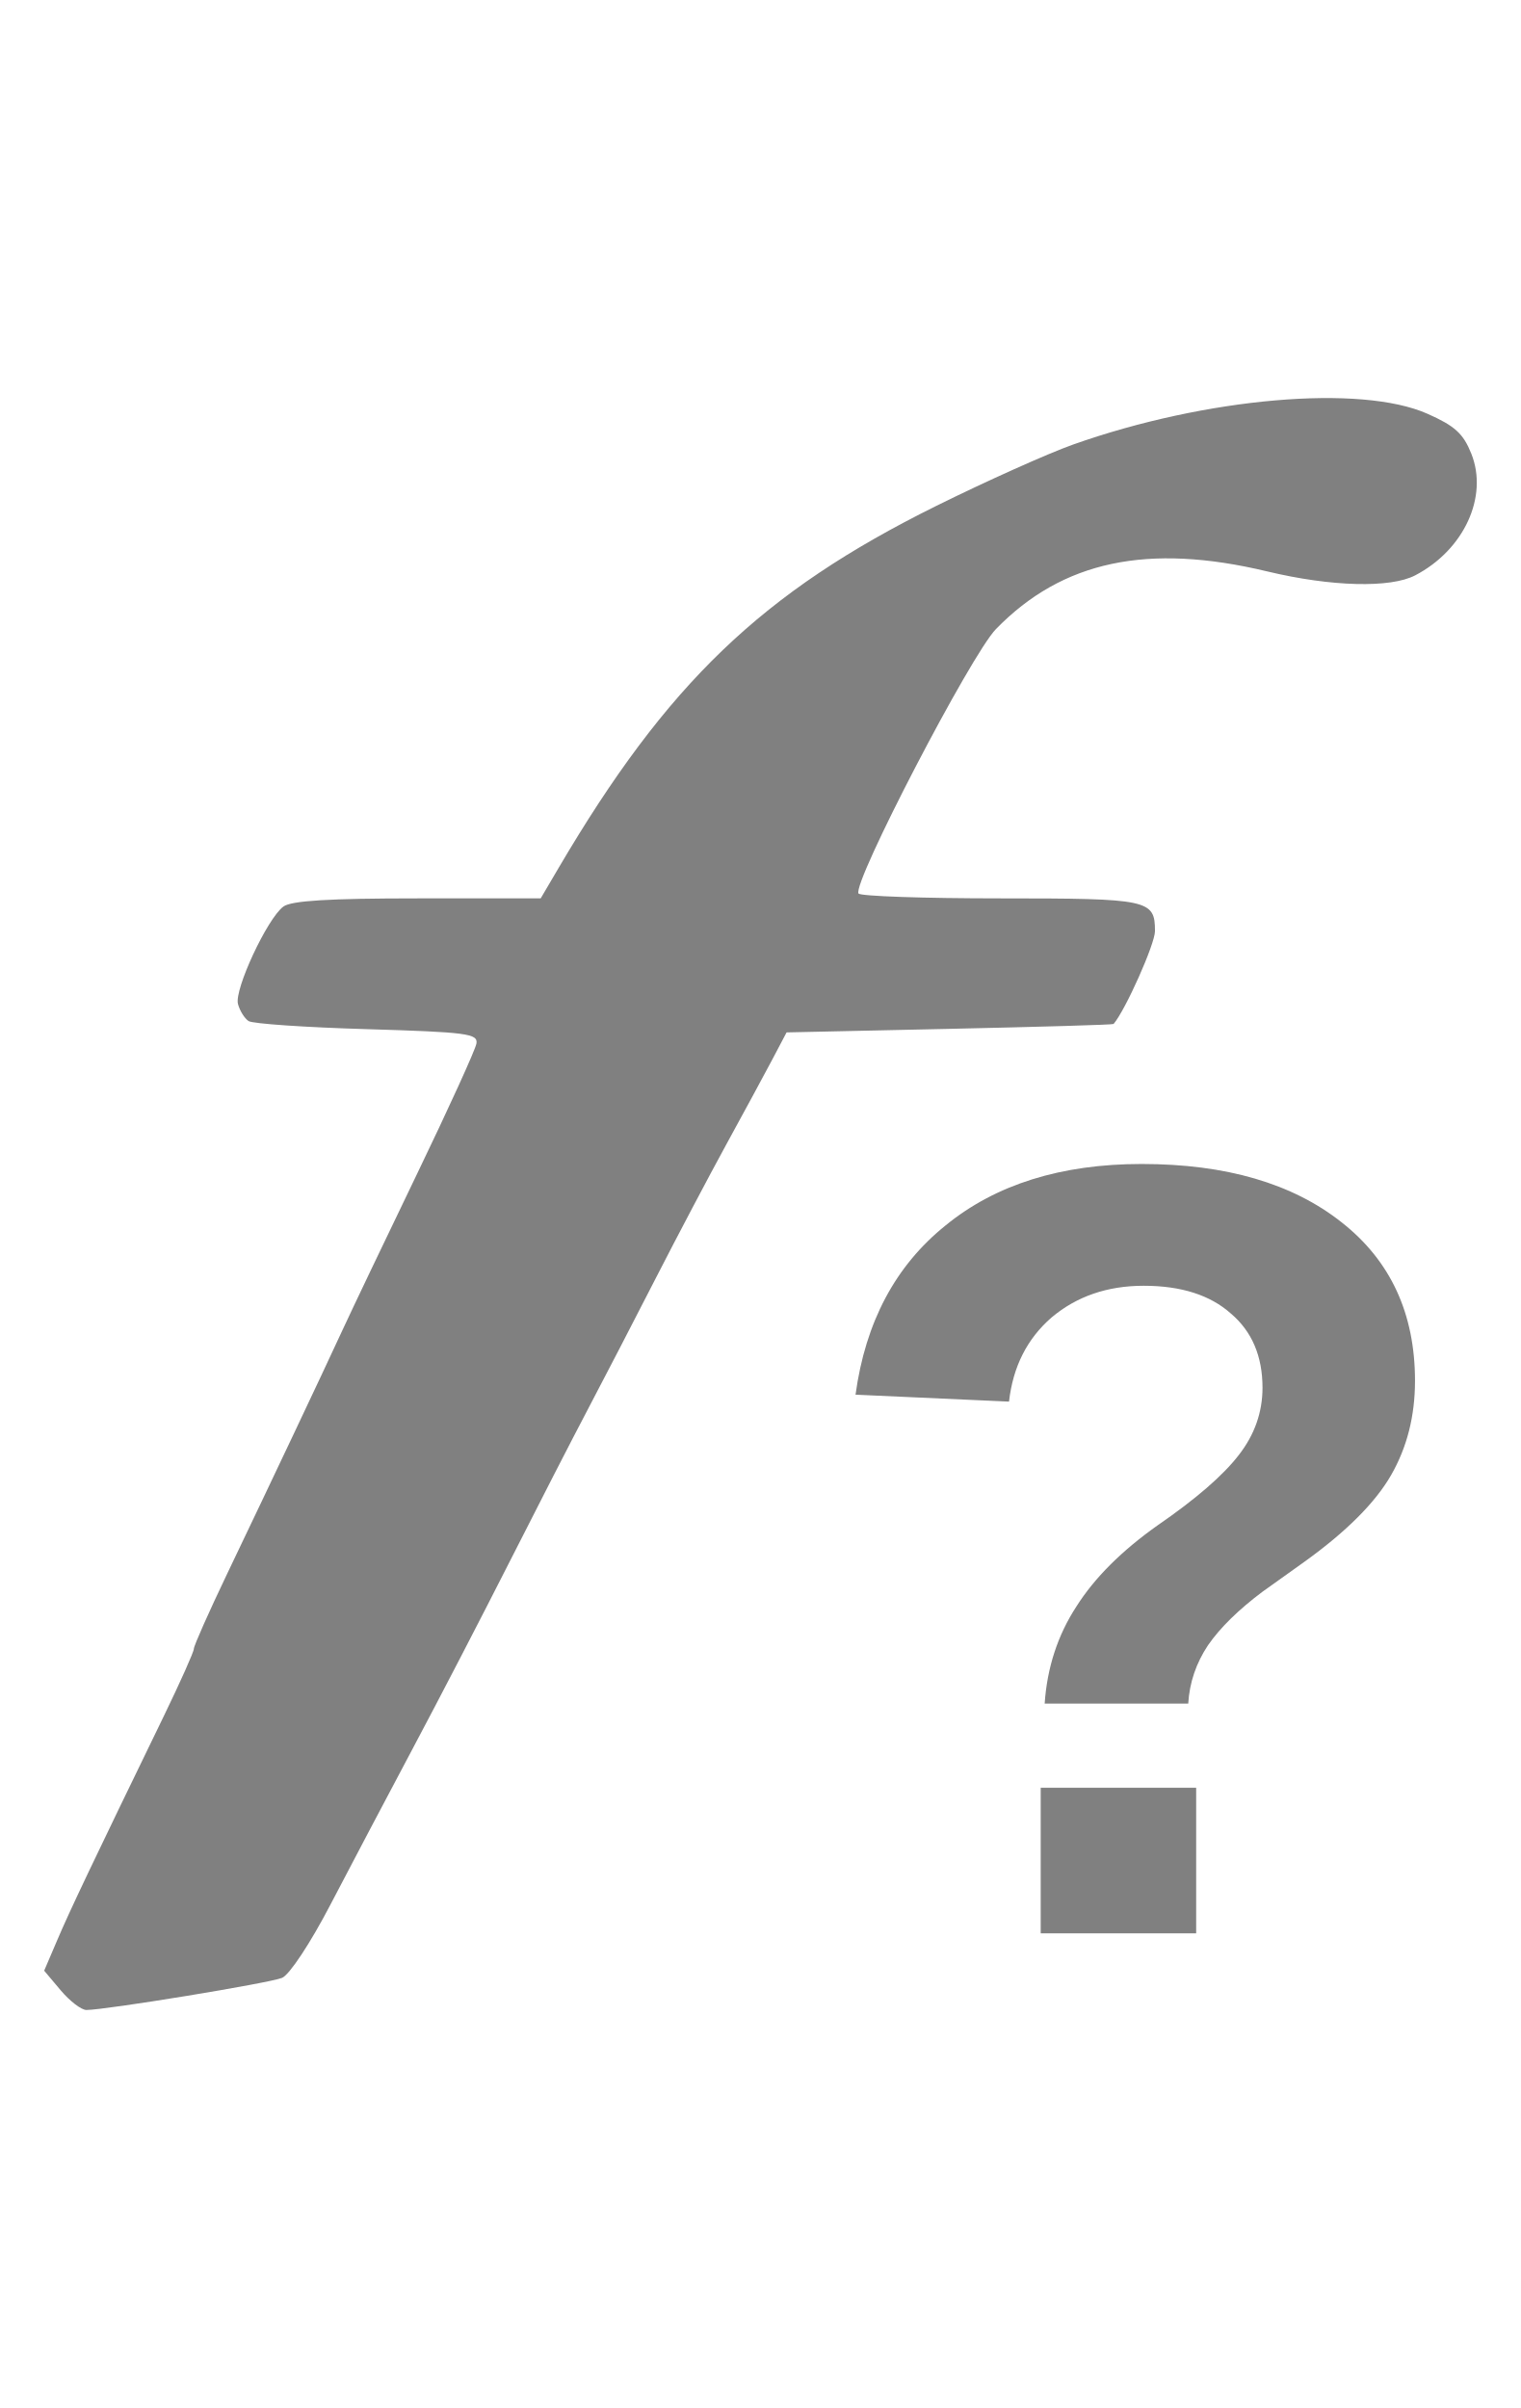
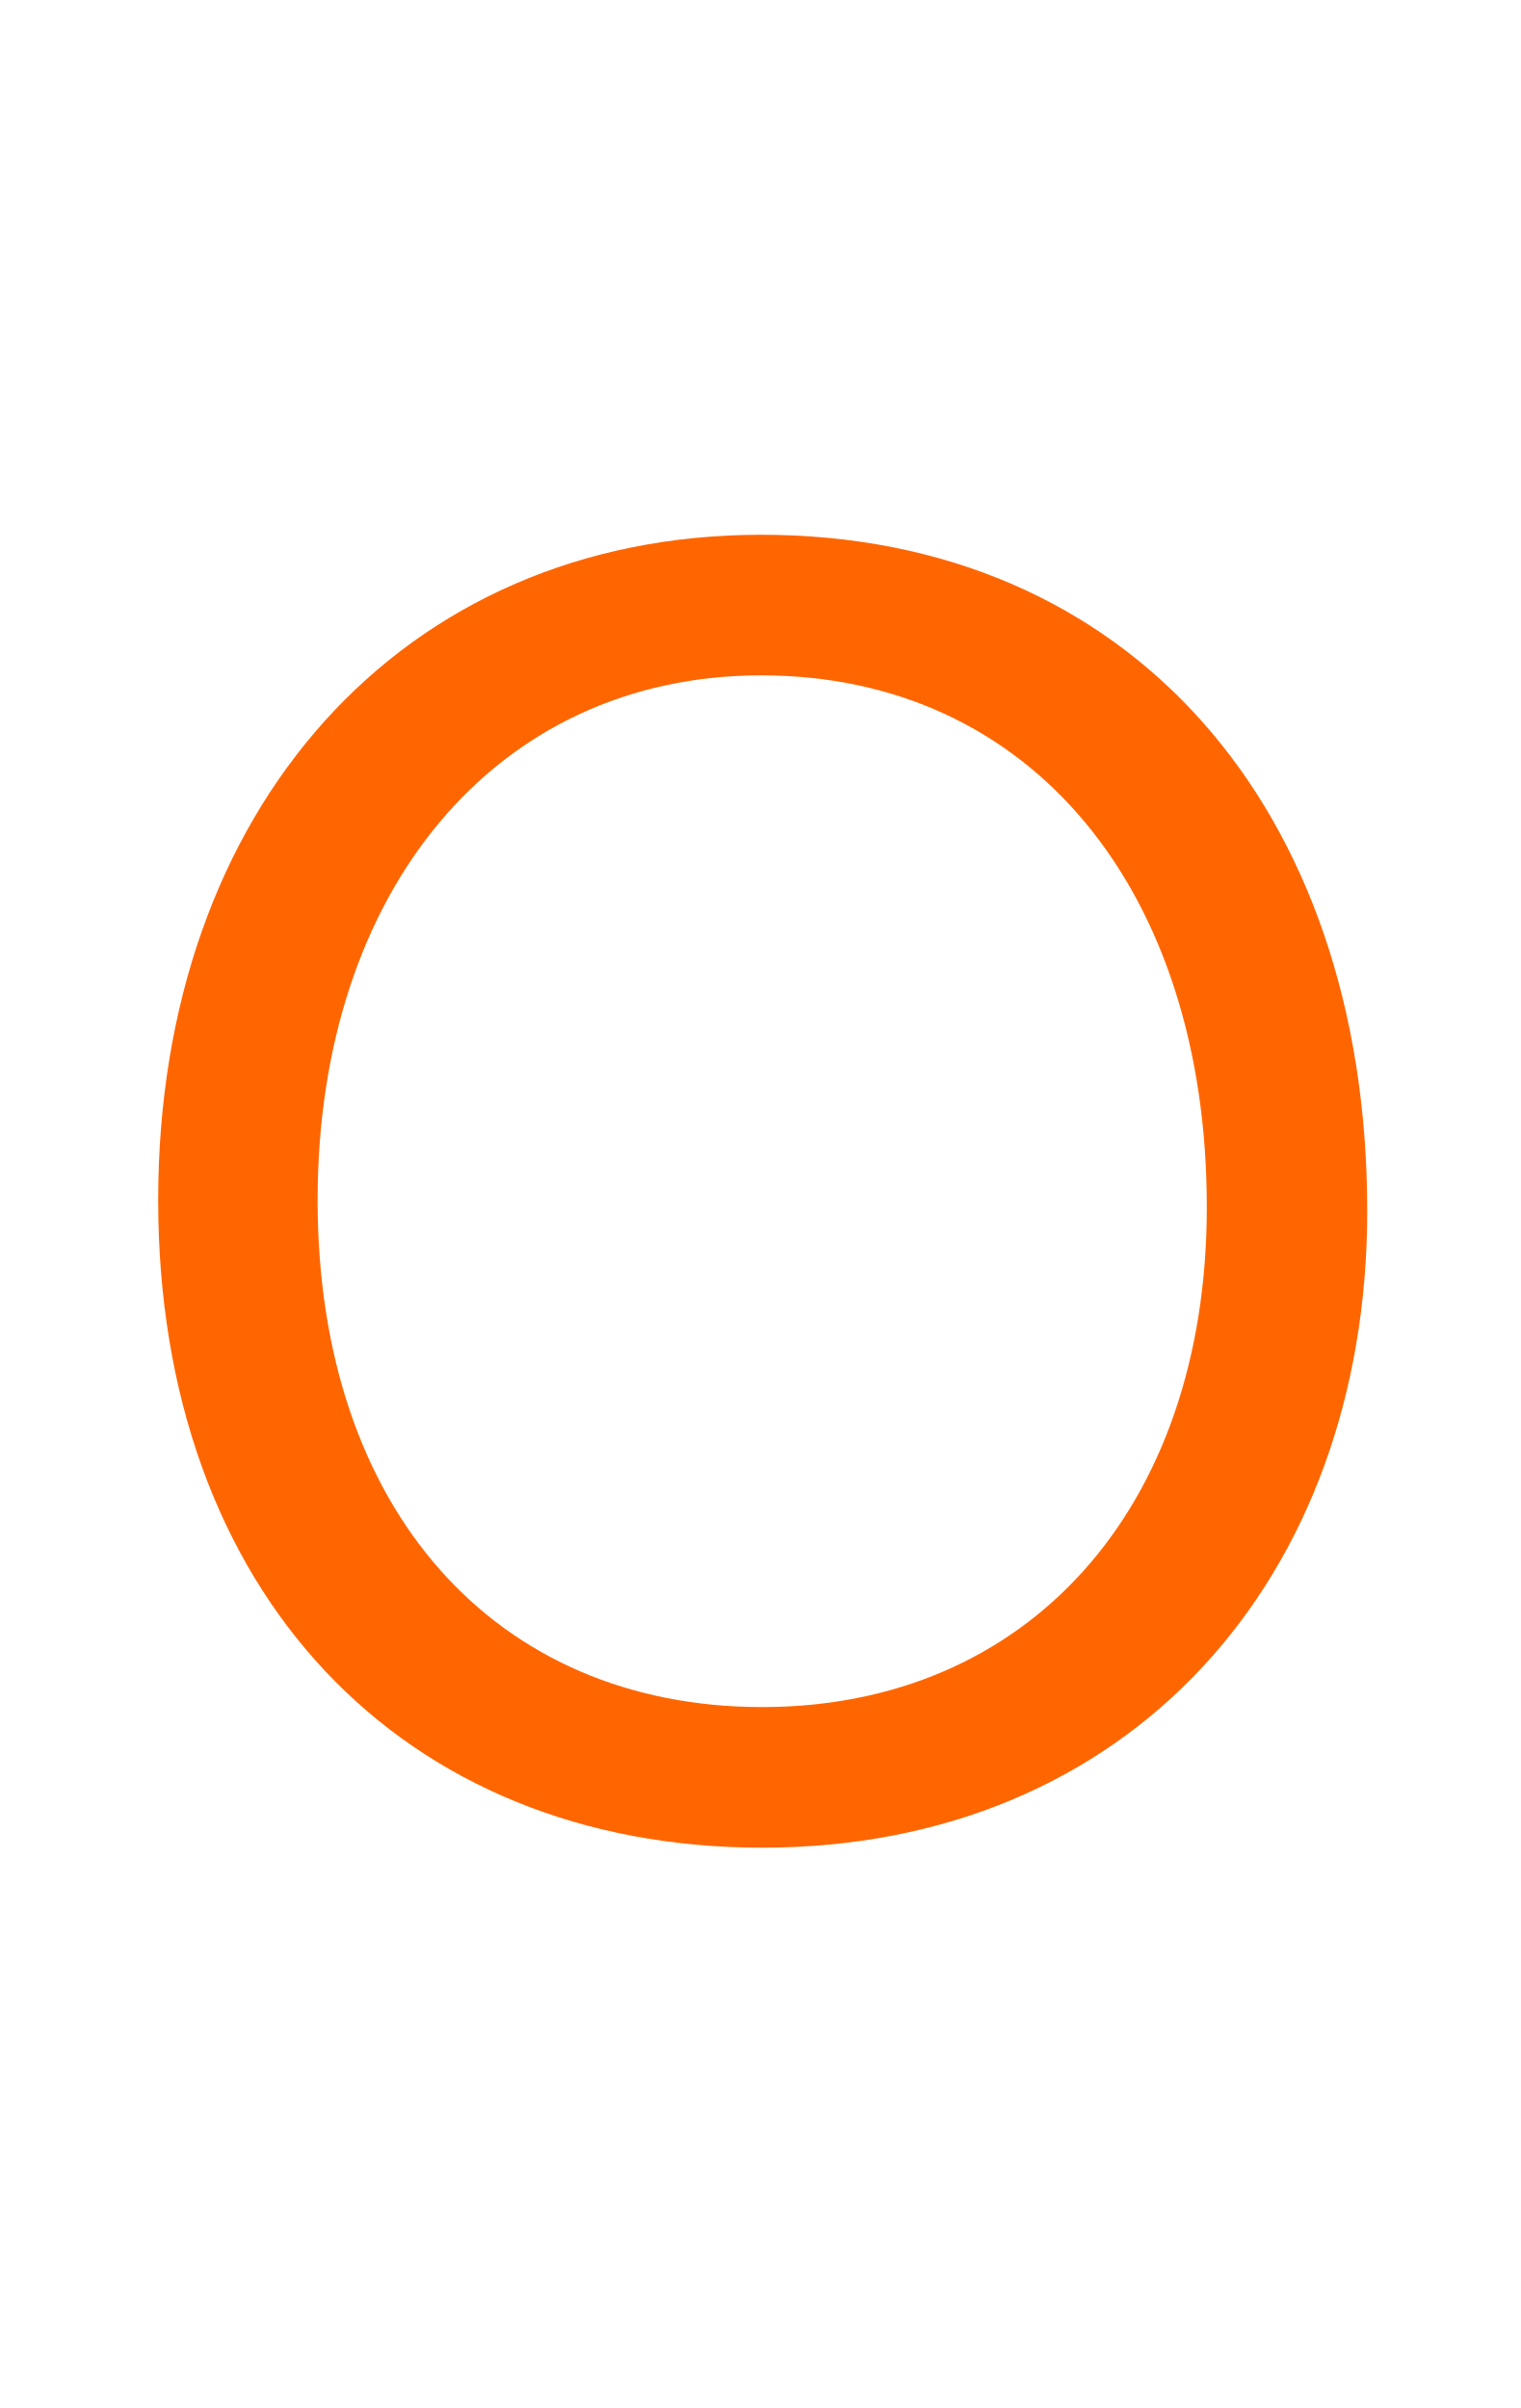
<svg xmlns="http://www.w3.org/2000/svg" width="24" height="38" id="svg2997" version="1.1">
  <defs id="defs2999" />
  <g id="layer1" transform="translate(0,-1014.362)">
    <path style="fill:#999999;fill-opacity:1" d="" id="path3025" transform="translate(0,1028.362)" />
-     <text xml:space="preserve" style="font-size:17.39px;font-style:normal;font-weight:normal;line-height:125%;letter-spacing:0px;word-spacing:0px;fill:#808080;fill-opacity:1;stroke:none;font-family:Sans" x="12.705" y="1044.87" id="text3791">
-       <tspan id="tspan3793" x="12.705" y="1044.87" style="font-style:normal;font-variant:normal;font-weight:bold;font-stretch:normal;fill:#808080;font-family:Liberation Sans;-inkscape-font-specification:Liberation Sans Bold">?</tspan>
+     <text xml:space="preserve" style="font-size:27.088px;font-style:normal;font-weight:normal;line-height:125%;letter-spacing:0px;word-spacing:0px;fill:#ff6600;fill-opacity:1;stroke:none;font-family:Sans" x="1.463" y="1043.033" id="text3790">
+       <tspan id="tspan3792" x="1.463" y="1043.033" style="font-style:normal;font-variant:normal;font-weight:normal;font-stretch:normal;fill:#ff6600;font-family:HelveticaNeue;-inkscape-font-specification:HelveticaNeue">O</tspan>
    </text>
-     <path style="fill:#808080;fill-opacity:1" d="m 0.958,1045.771 -0.261,-0.31 0.209,-0.489 c 0.196,-0.46 0.55,-1.204 1.679,-3.529 0.26,-0.537 0.474,-1.014 0.474,-1.062 0,-0.048 0.238,-0.583 0.529,-1.191 0.705,-1.473 1.495,-3.142 1.817,-3.84 0.144,-0.312 0.672,-1.418 1.173,-2.457 0.501,-1.039 0.925,-1.968 0.94,-2.064 0.026,-0.156 -0.154,-0.179 -1.725,-0.226 -0.965,-0.028 -1.807,-0.085 -1.871,-0.128 -0.064,-0.043 -0.139,-0.163 -0.167,-0.27 -0.06,-0.228 0.463,-1.35 0.717,-1.537 0.125,-0.093 0.725,-0.129 2.117,-0.129 l 1.943,0 0.281,-0.478 c 1.715,-2.917 3.213,-4.354 5.956,-5.713 0.795,-0.394 1.77,-0.831 2.167,-0.972 2.095,-0.741 4.537,-0.952 5.59,-0.484 0.431,0.191 0.565,0.313 0.691,0.63 0.271,0.678 -0.116,1.518 -0.885,1.919 -0.391,0.205 -1.327,0.18 -2.333,-0.061 -1.889,-0.453 -3.236,-0.167 -4.283,0.909 -0.396,0.406 -2.269,4.011 -2.169,4.173 0.026,0.043 1.034,0.077 2.239,0.077 2.346,0 2.439,0.02 2.439,0.518 0,0.201 -0.464,1.242 -0.653,1.464 -0.01,0.013 -1.175,0.046 -2.589,0.077 l -2.571,0.056 -0.224,0.425 c -0.123,0.233 -0.45,0.837 -0.726,1.341 -0.276,0.504 -0.775,1.451 -1.109,2.103 -0.334,0.653 -0.815,1.581 -1.069,2.064 -0.254,0.482 -0.814,1.573 -1.245,2.425 -0.431,0.851 -1.117,2.175 -1.525,2.941 -0.407,0.766 -0.992,1.875 -1.299,2.464 -0.318,0.611 -0.647,1.108 -0.764,1.157 -0.197,0.083 -2.786,0.507 -3.088,0.507 -0.079,0 -0.262,-0.14 -0.405,-0.31 z" id="path3845" />
  </g>
</svg>
